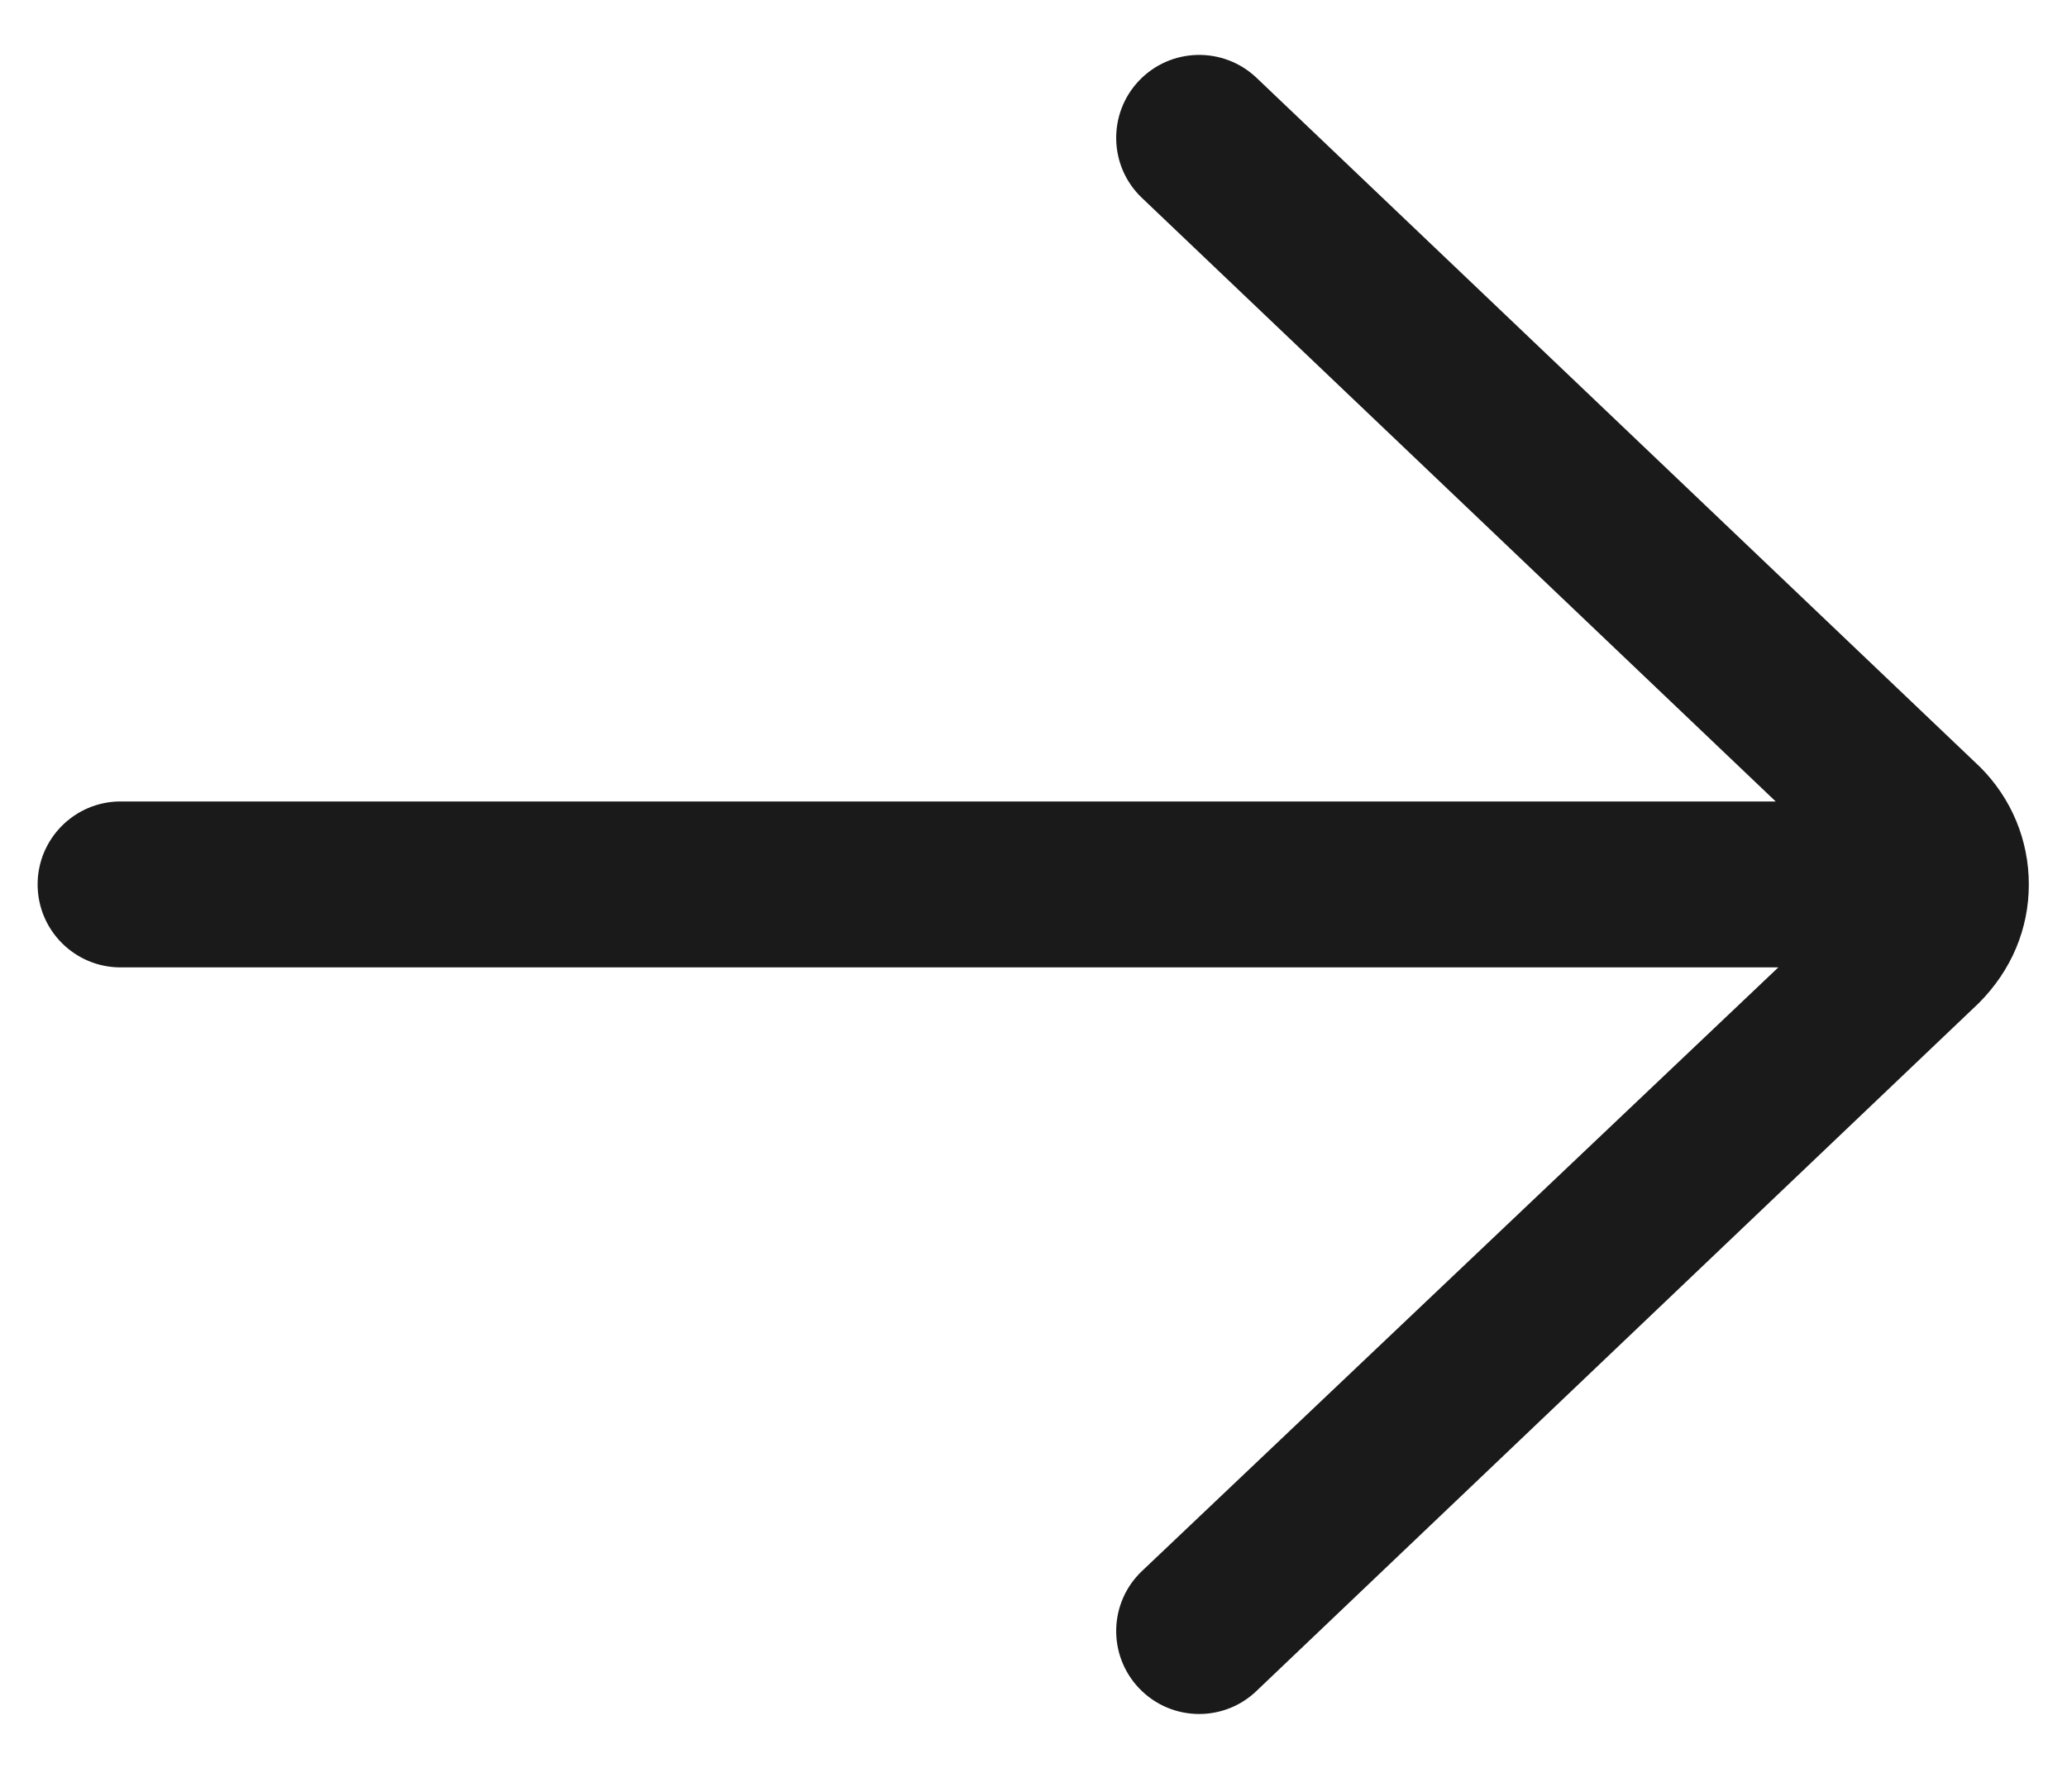
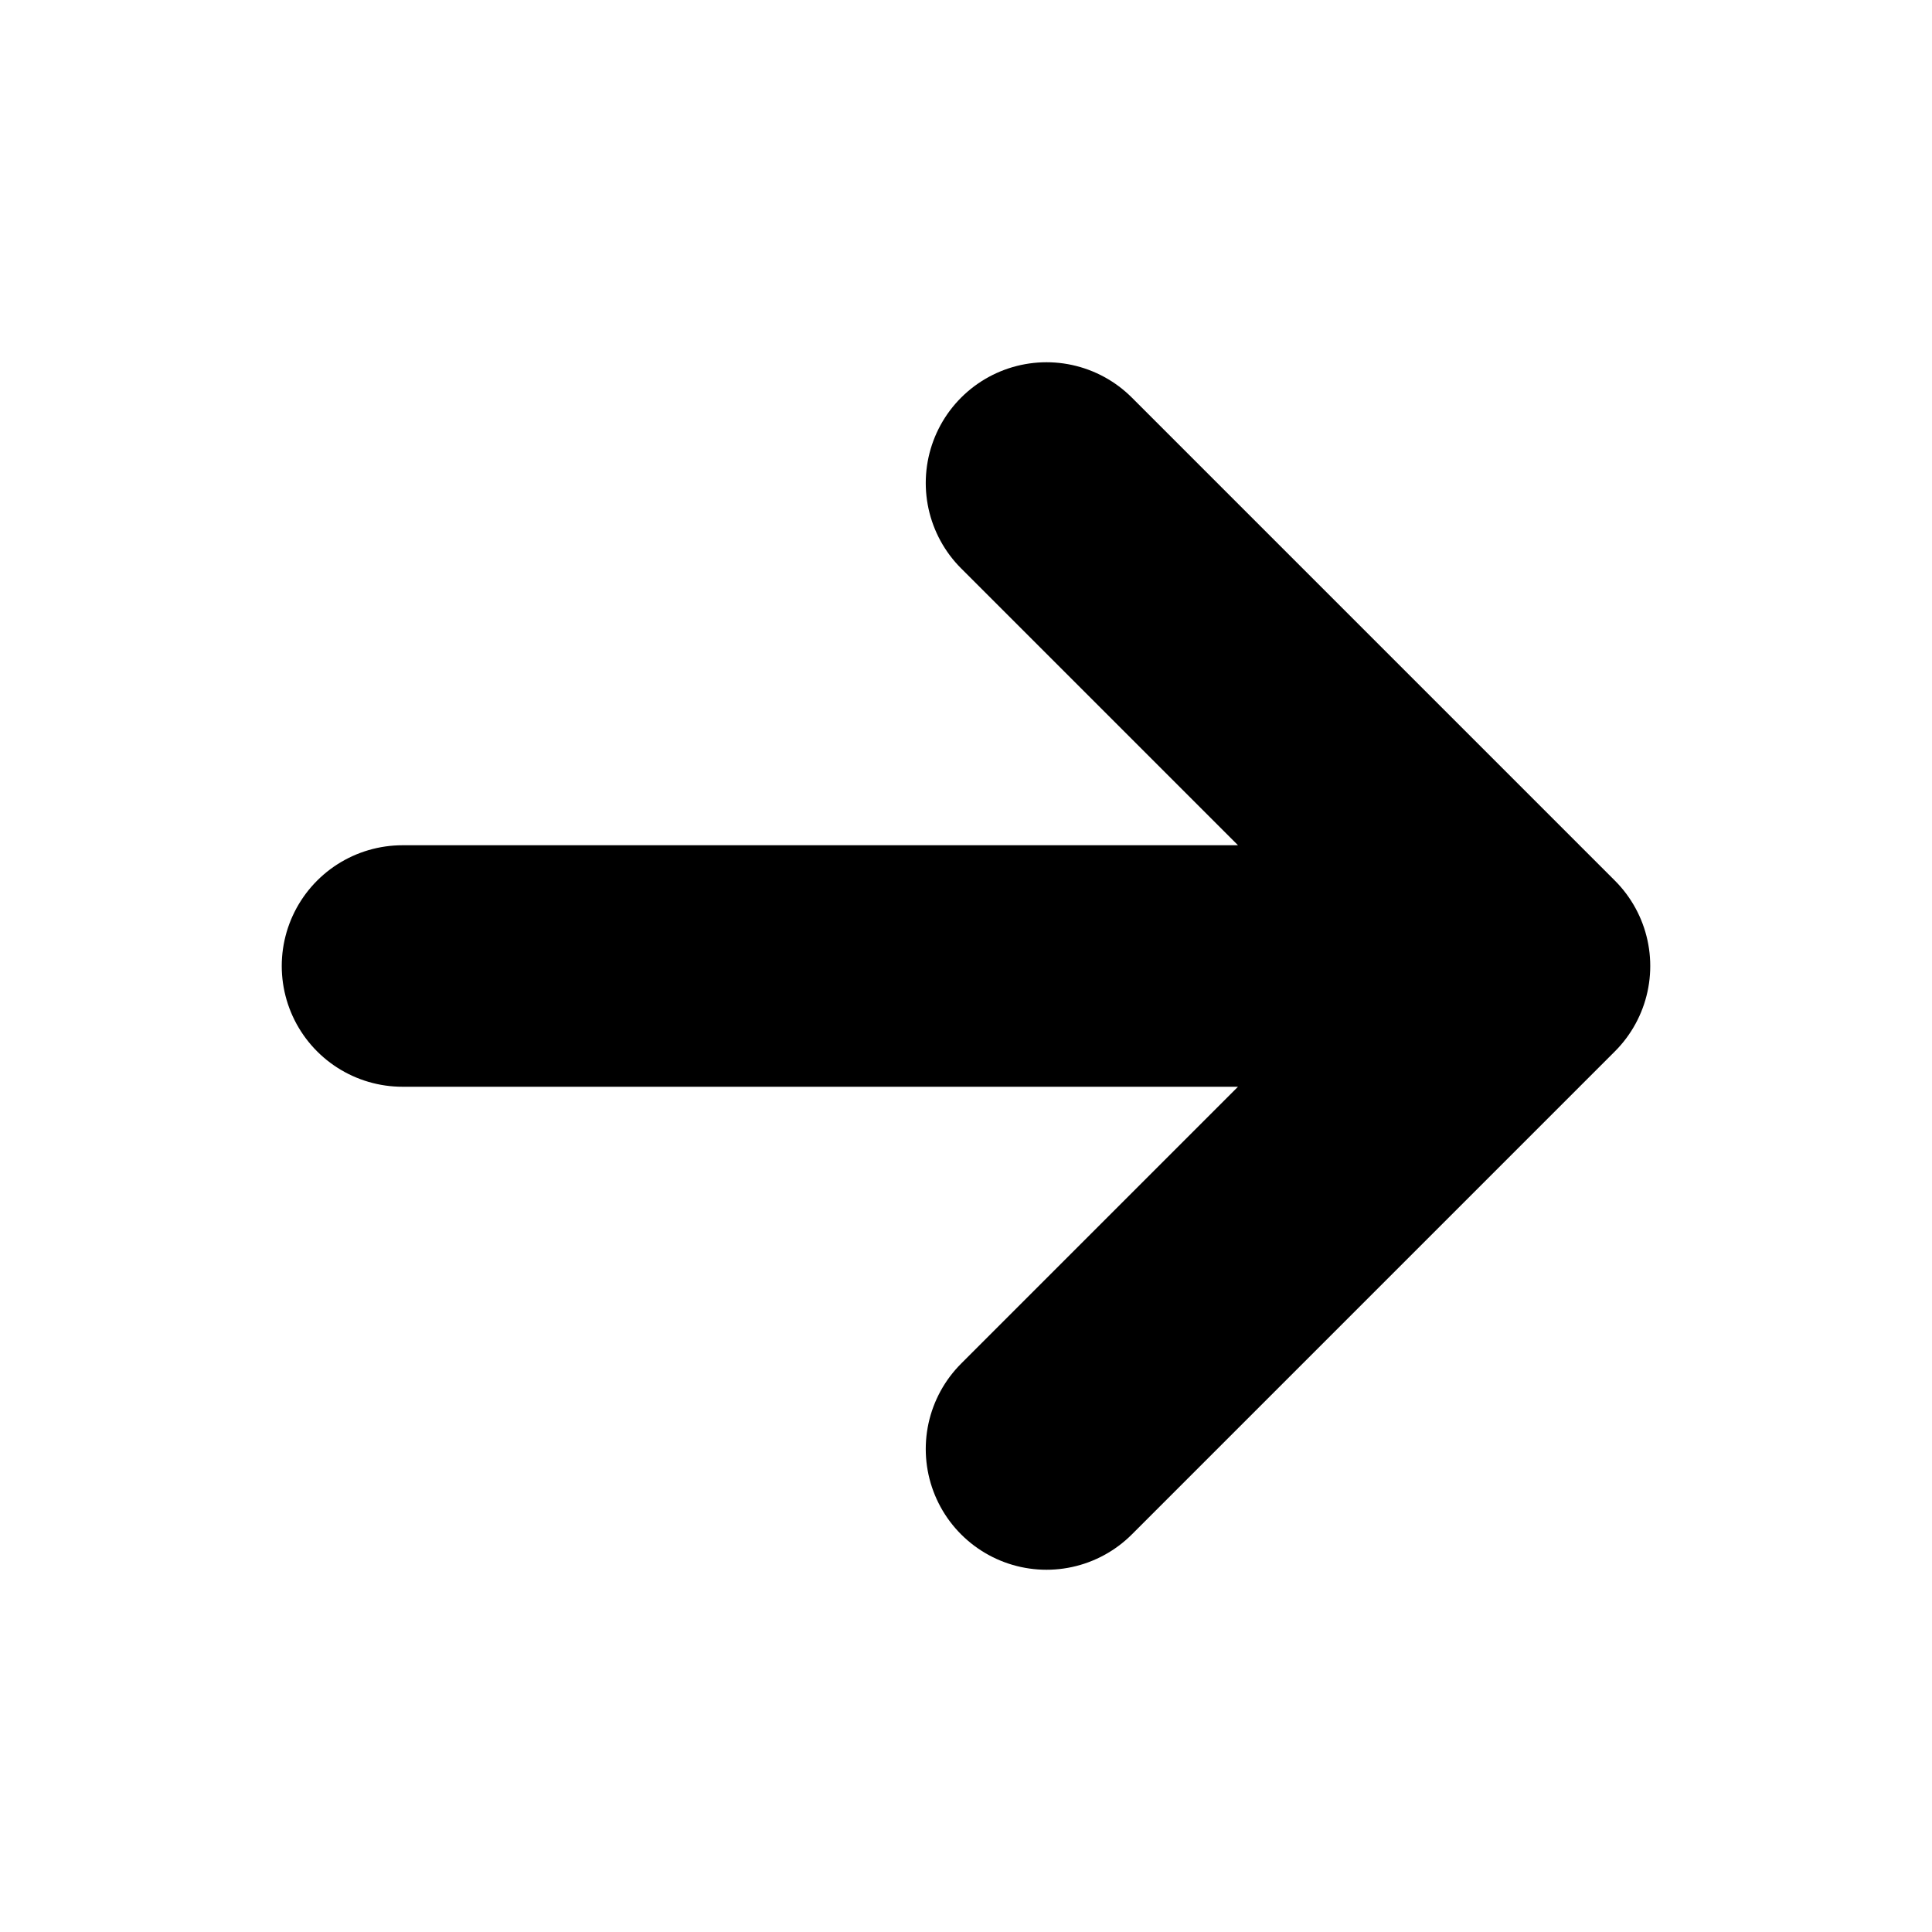
- <svg xmlns="http://www.w3.org/2000/svg" width="15" height="13" viewBox="0 0 15 13">
-   <g clip-path="url(#clip0_71_3017)">
-     <path d="M0.875 5.815H12.886L8.287 1.436C8.046 1.207 8.037 0.826 8.266 0.585C8.495 0.345 8.876 0.335 9.118 0.564L14.37 5.566C14.597 5.793 14.723 6.096 14.723 6.417C14.723 6.739 14.597 7.041 14.359 7.279L9.117 12.27C9.001 12.381 8.851 12.436 8.702 12.436C8.543 12.436 8.384 12.373 8.266 12.249C8.037 12.008 8.046 11.628 8.287 11.399L12.905 7.019H0.875C0.543 7.019 0.273 6.75 0.273 6.417C0.273 6.085 0.543 5.815 0.875 5.815Z" fill="#1A1A1A" />
-   </g>
-   <defs>
-     <clipPath id="clip0_71_3017">
-       <rect width="15" height="12.84" />
-     </clipPath>
-   </defs>
+ <svg xmlns="http://www.w3.org/2000/svg" width="24" height="24" viewBox="0 0 24 24" fill="none">
+   <path d="M5 12H19M19 12L13 6M19 12L13 18" stroke="currentColor" stroke-width="3" stroke-linecap="round" stroke-linejoin="round" />
</svg>
